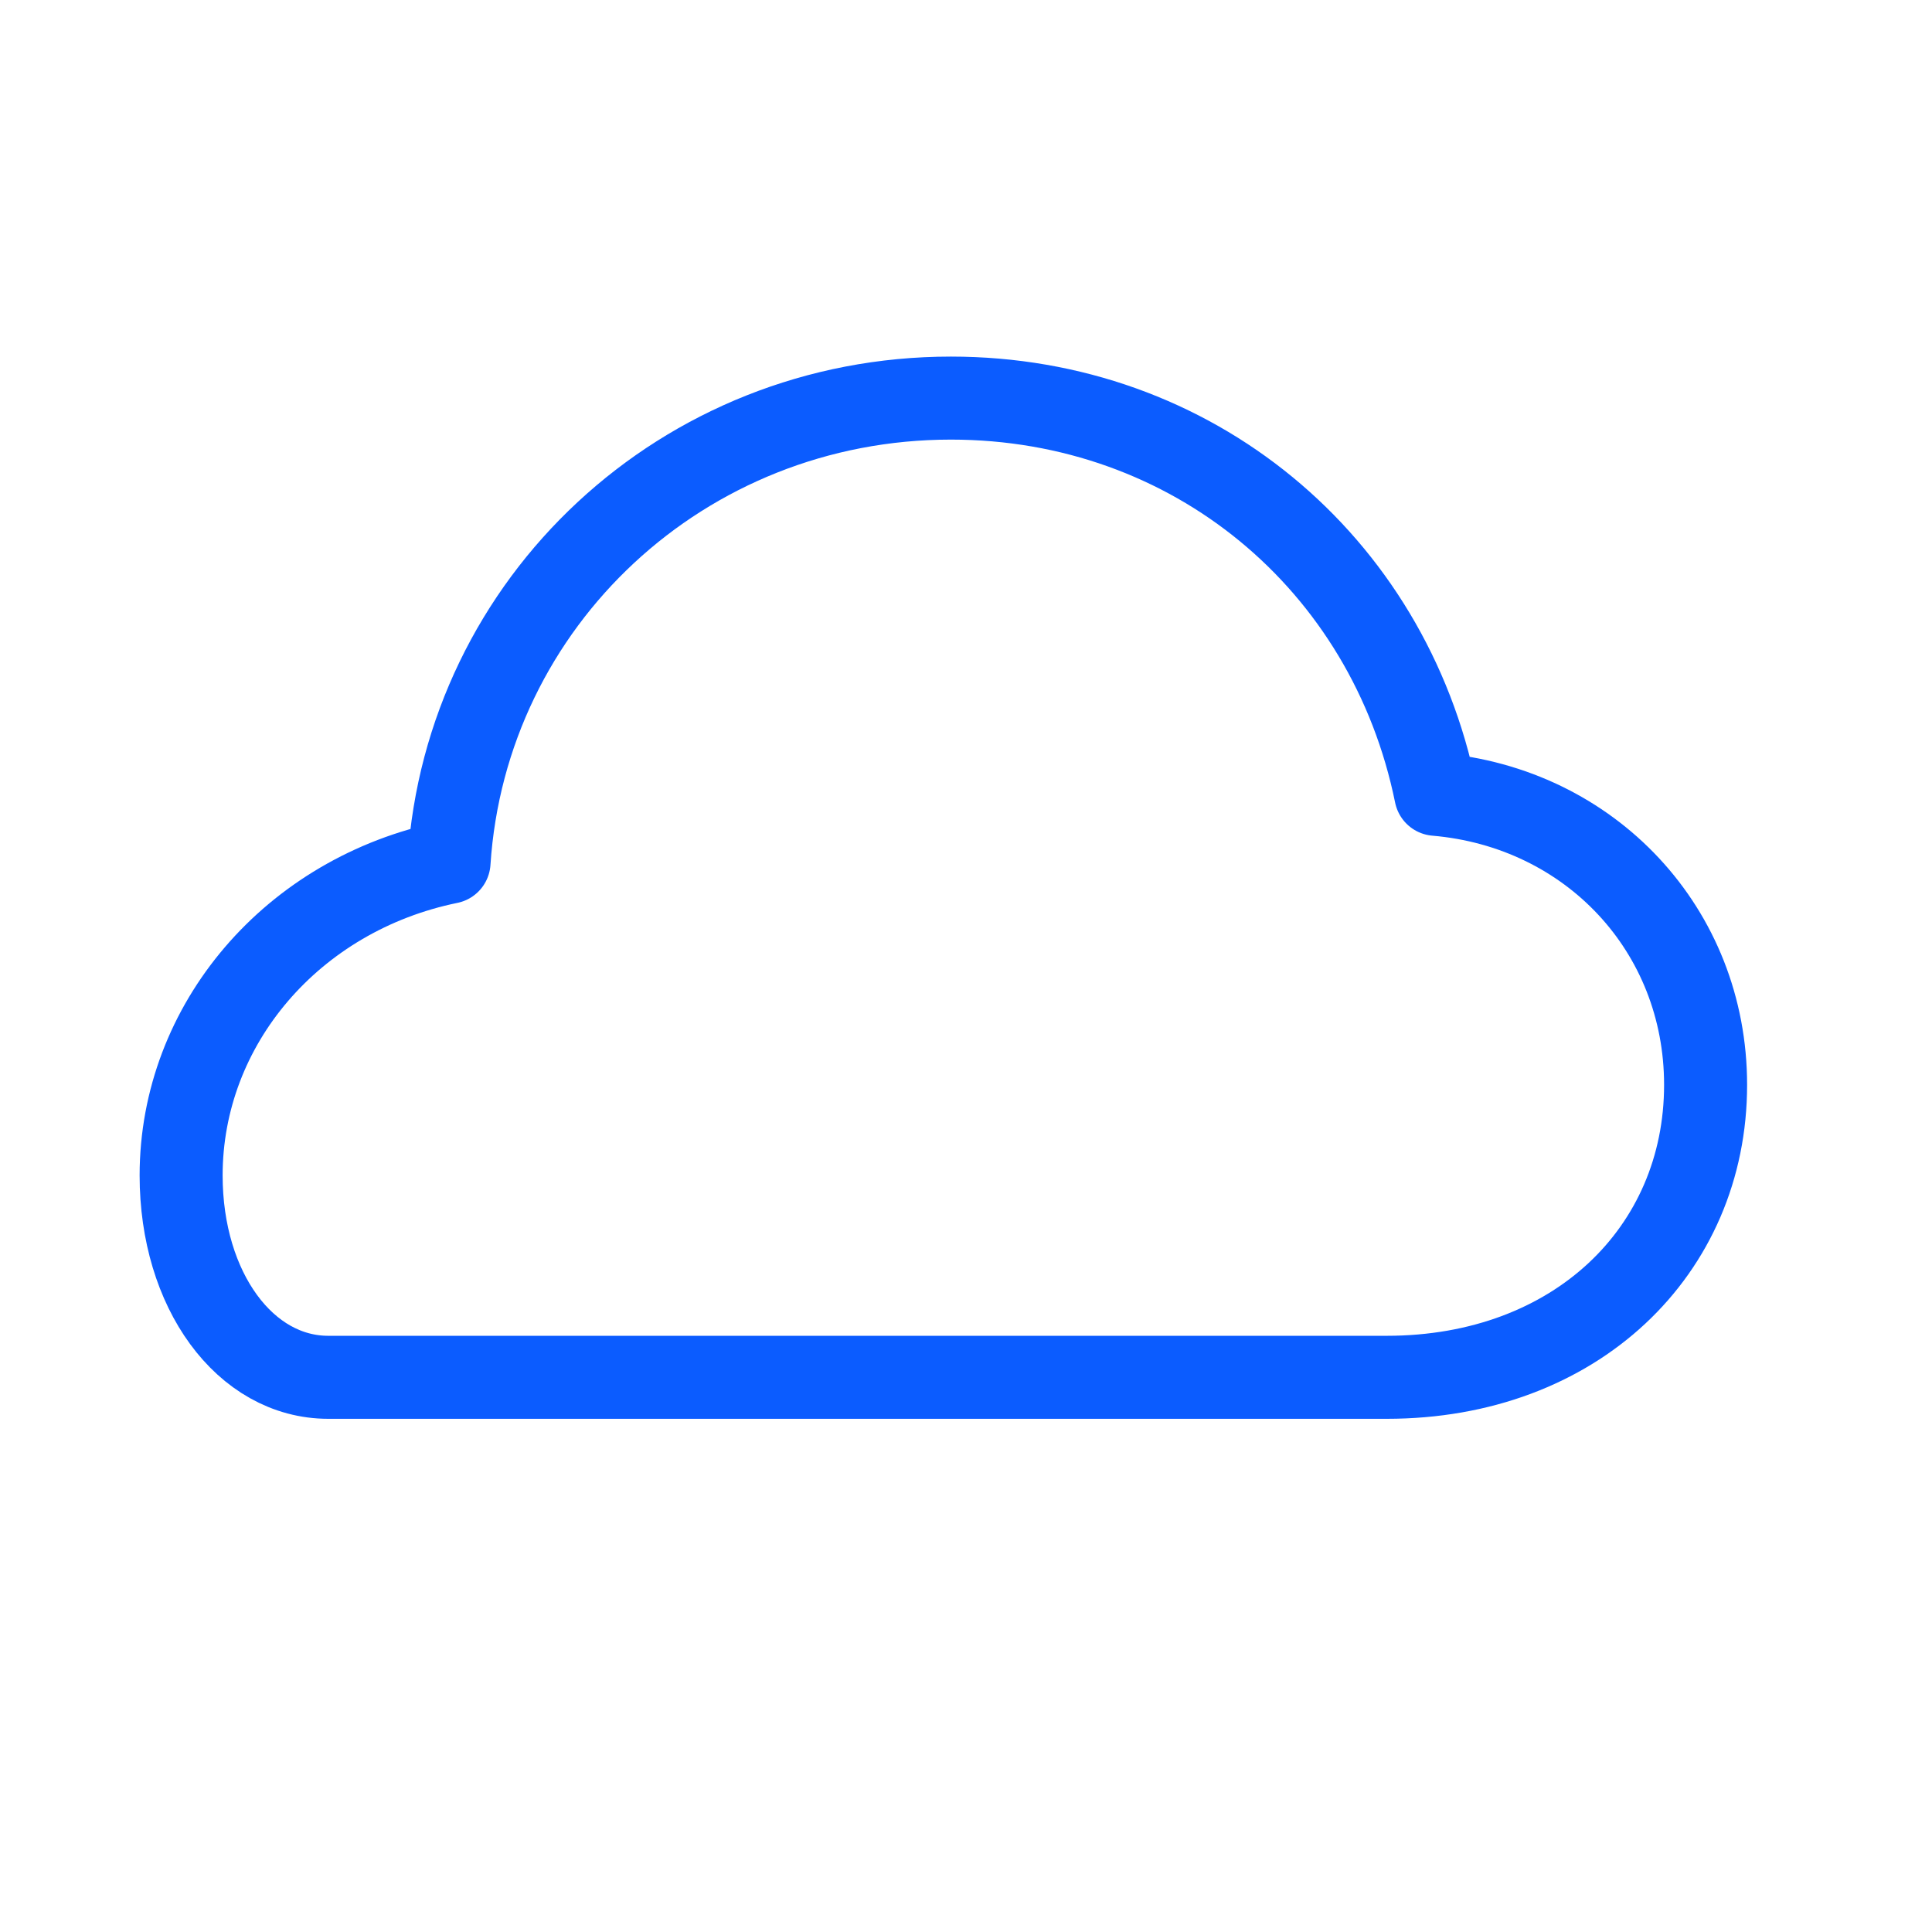
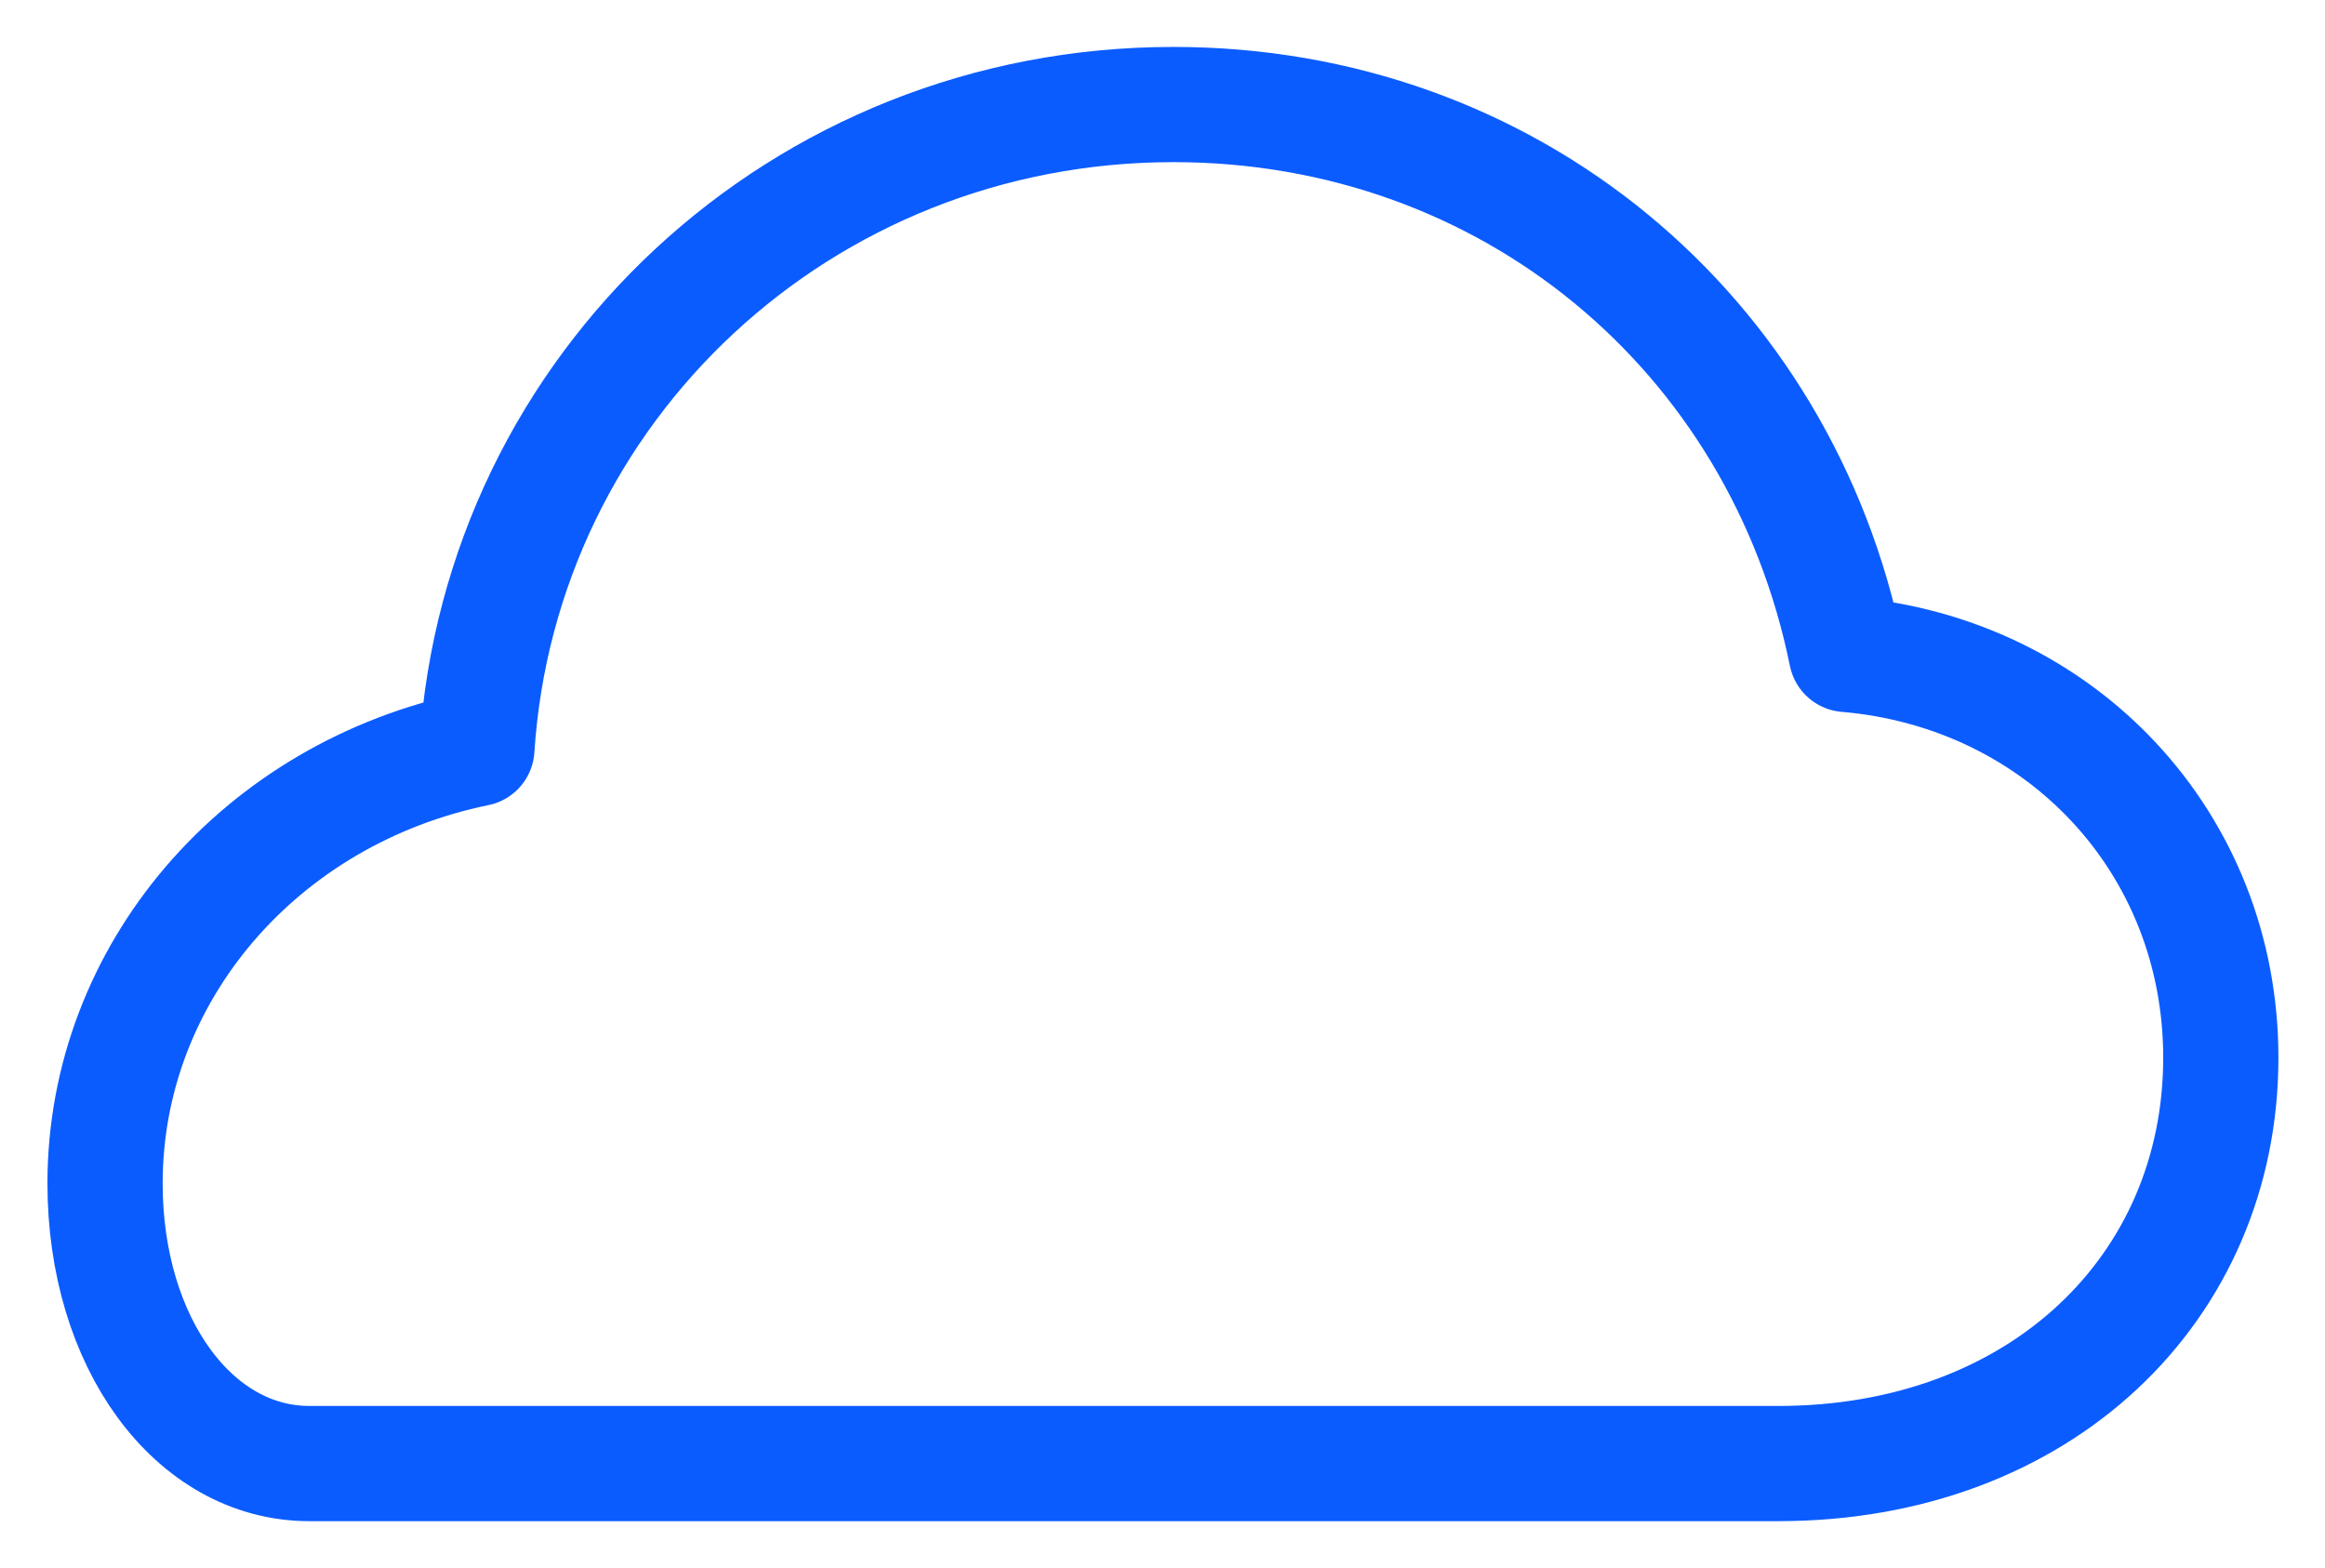
- <svg xmlns="http://www.w3.org/2000/svg" viewBox="0 0 1024 1024" width="1024" height="1024" fill="none">
+ <svg xmlns="http://www.w3.org/2000/svg" viewBox="55.88 171.08 887.91 598.63" fill="none">
  <g stroke="#0B5CFF" stroke-width="44" stroke-linecap="round" stroke-linejoin="round">
    <path d="M310 730h425c100 0 169-67 169-155 0-82-61-147-143-154-25-123-129-210-257-210-142 0-257 108-266 246-83 17-142 86-142 166 0 61 34 107 78 107h136z" />
  </g>
</svg>
